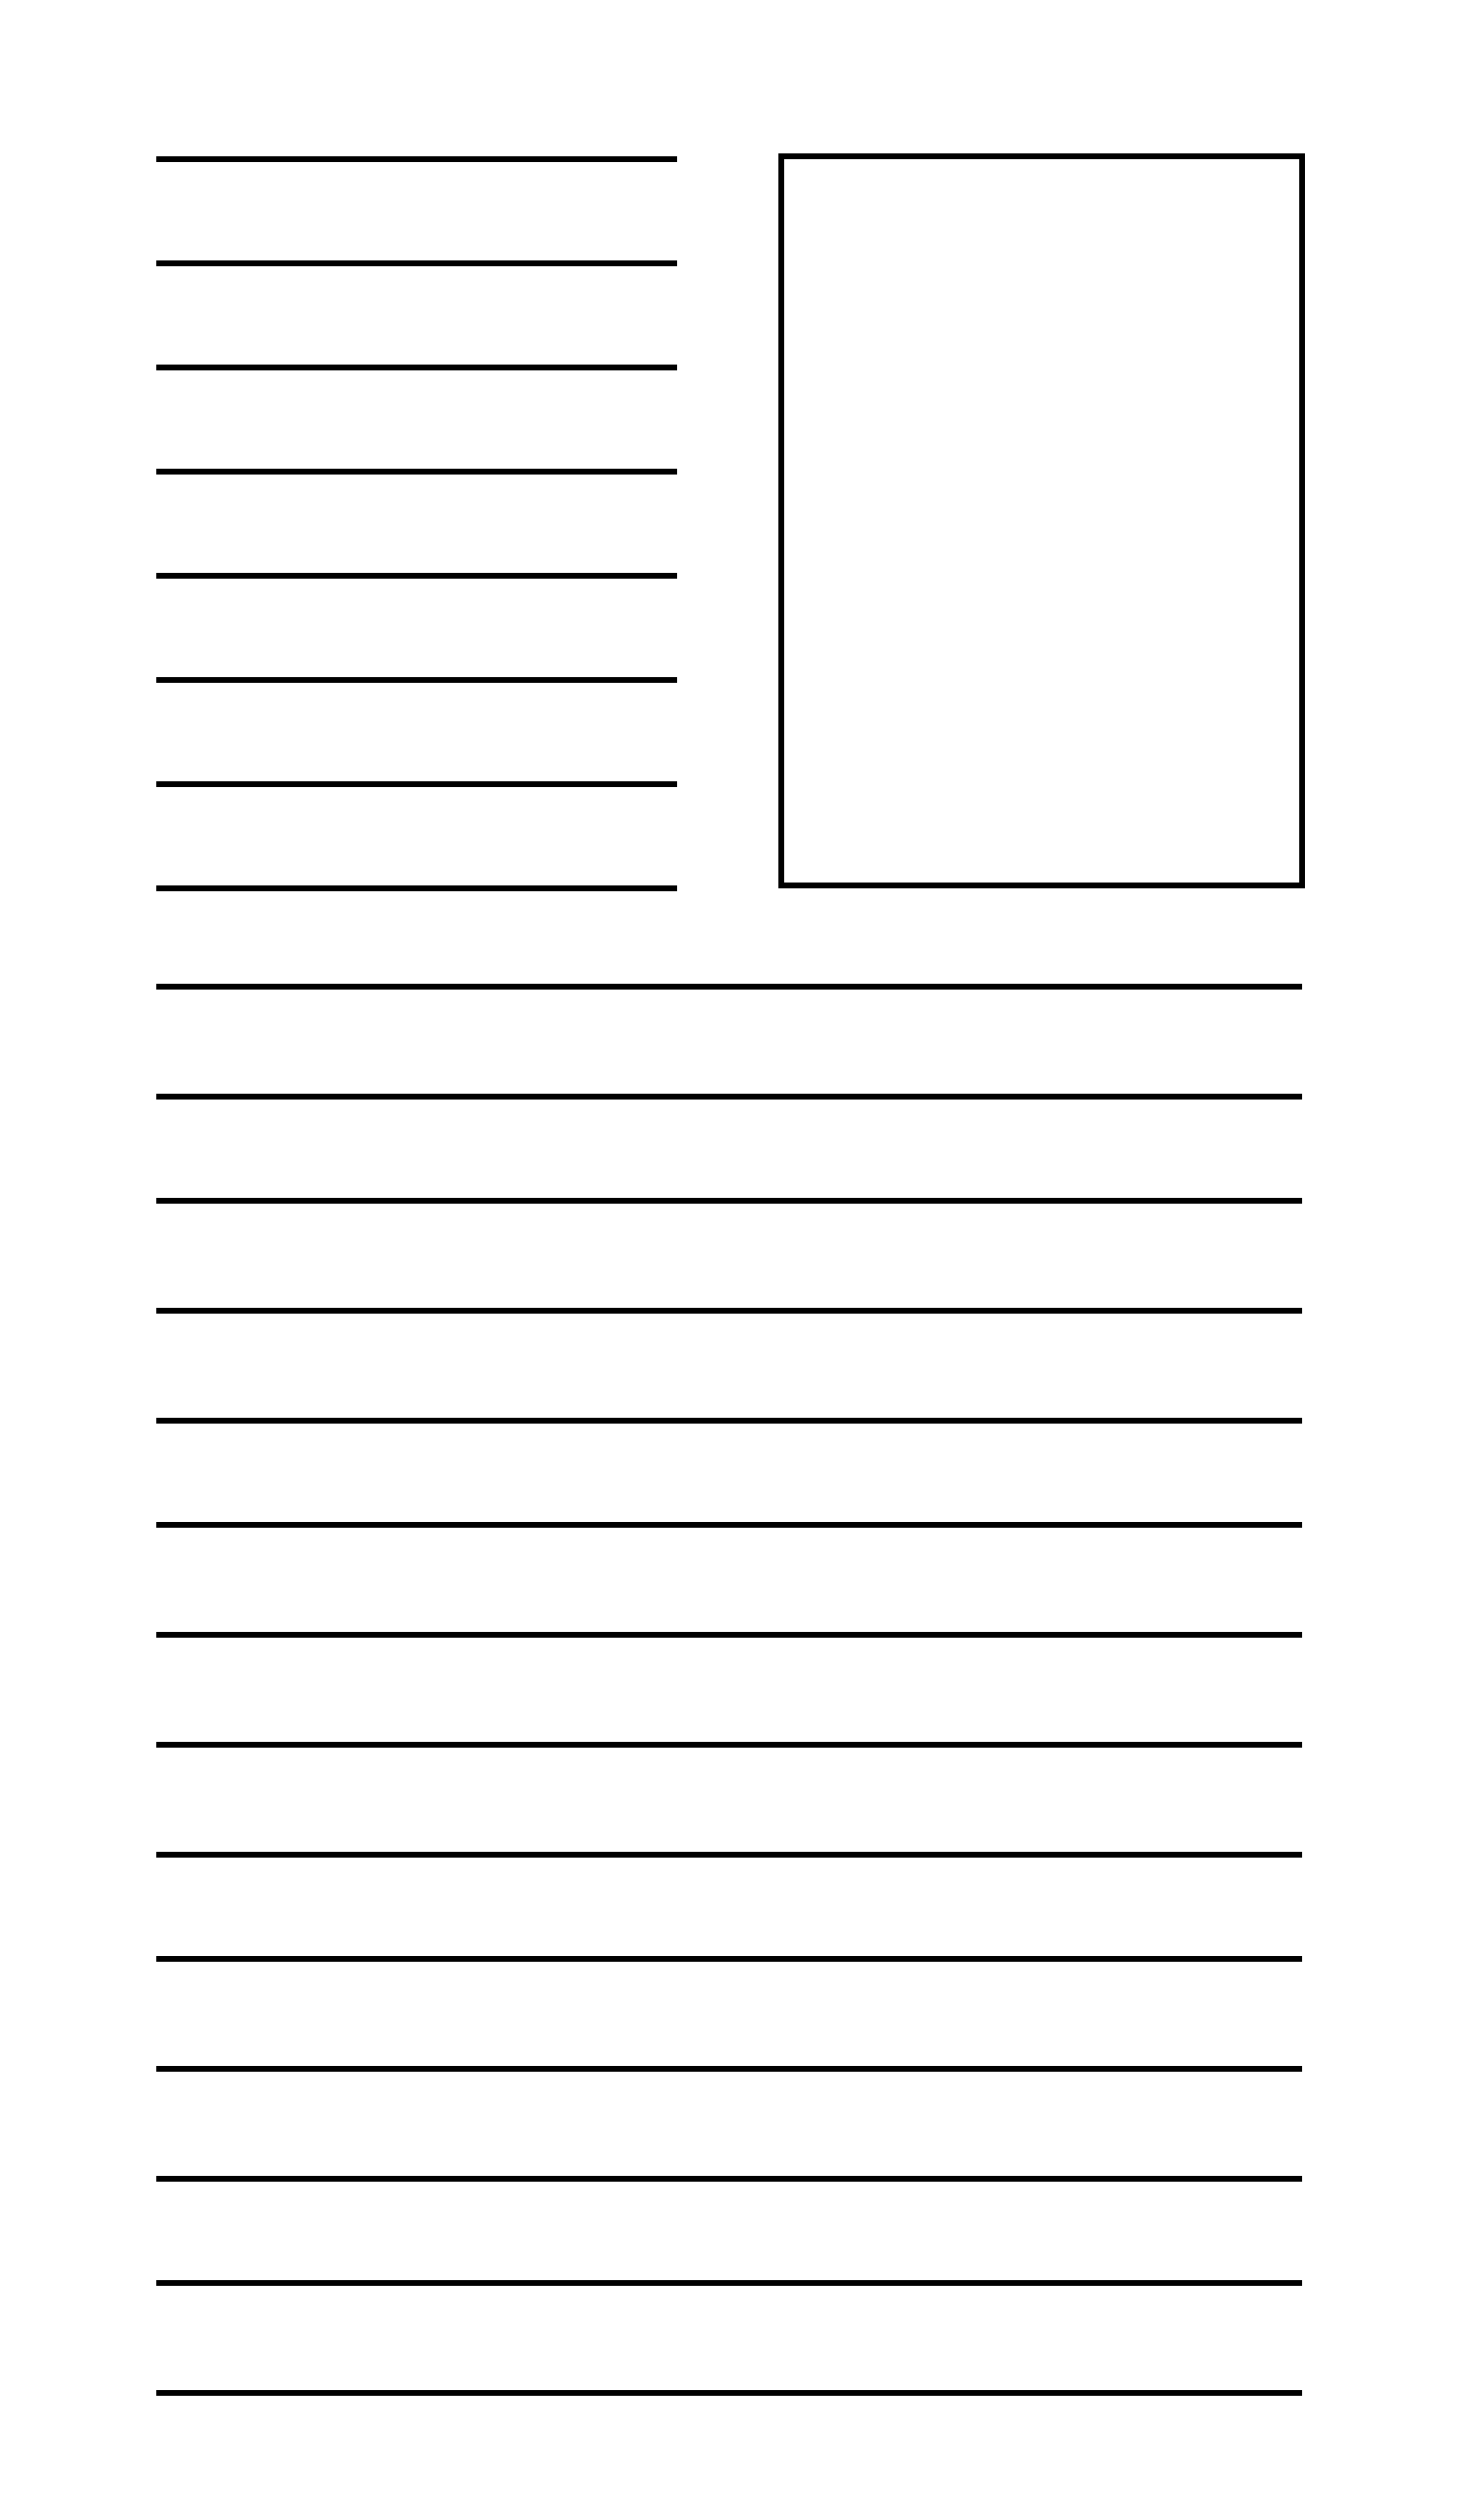
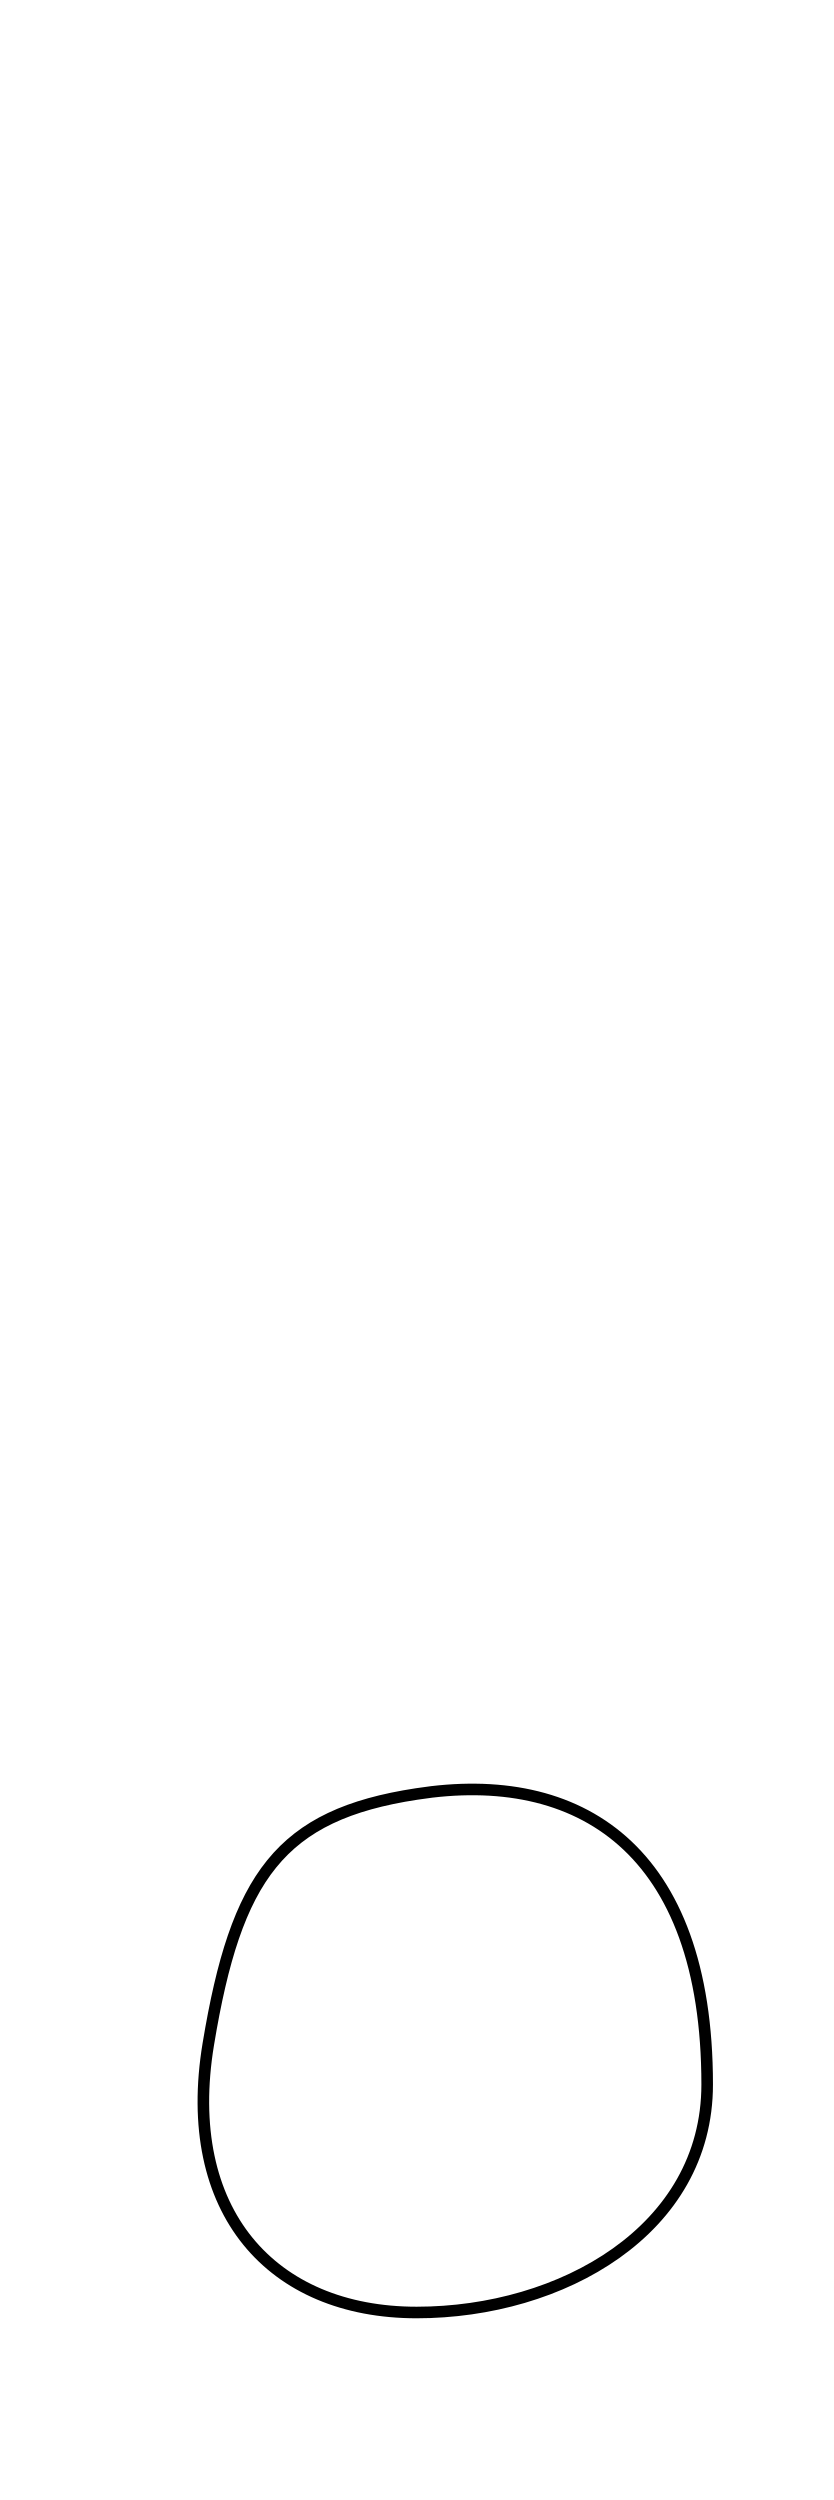
- <svg xmlns="http://www.w3.org/2000/svg" version="1.1" id="Layer_1" x="0px" y="0px" viewBox="0 0 252 432" style="enable-background:new 0 0 252 432;" xml:space="preserve">
+ <svg xmlns="http://www.w3.org/2000/svg" version="1.1" id="Layer_1" x="0px" y="0px" viewBox="0 0 72 216" style="enable-background:new 0 0 72 216;" xml:space="preserve">
  <style type="text/css">
	.st0{fill:none;stroke:#000000;stroke-miterlimit:10;}
- 	.st1{clip-path:url(#SVGID_2_);}
- 	.st2{clip-path:url(#SVGID_4_);}
+ 	.st1{clip-path:url(#SVGID_2_);fill:none;stroke:#000000;stroke-miterlimit:10;}
+ 	.st2{clip-path:url(#SVGID_4_);fill:none;stroke:#000000;stroke-miterlimit:10;}
	.st3{clip-path:url(#SVGID_6_);}
- 	.st4{fill:none;stroke:#231F20;stroke-miterlimit:10;}
- 	.st5{clip-path:url(#SVGID_8_);}
- 	.st6{clip-path:url(#SVGID_10_);}
- 	.st7{clip-path:url(#SVGID_12_);}
- 	.st8{clip-path:url(#SVGID_14_);fill:none;stroke:#000000;stroke-miterlimit:10;}
- 	.st9{clip-path:url(#SVGID_16_);}
- 	.st10{clip-path:url(#SVGID_18_);}
+ 	.st4{clip-path:url(#SVGID_8_);fill:none;stroke:#000000;stroke-miterlimit:10;}
</style>
-   <g>
-     <line class="st0" x1="27" y1="170.5" x2="225" y2="170.5" />
-     <line class="st0" x1="27" y1="189.5" x2="225" y2="189.5" />
-     <line class="st0" x1="27" y1="207.5" x2="225" y2="207.5" />
-     <line class="st0" x1="27" y1="226.5" x2="225" y2="226.5" />
-     <line class="st0" x1="27" y1="245.5" x2="225" y2="245.5" />
-     <line class="st0" x1="27" y1="263.5" x2="225" y2="263.5" />
-     <line class="st0" x1="27" y1="282.5" x2="225" y2="282.5" />
-     <line class="st0" x1="27" y1="301.5" x2="225" y2="301.5" />
-     <line class="st0" x1="27" y1="320.5" x2="225" y2="320.5" />
-     <line class="st0" x1="27" y1="338.5" x2="225" y2="338.5" />
-     <line class="st0" x1="27" y1="357.5" x2="225" y2="357.5" />
-     <line class="st0" x1="27" y1="376.5" x2="225" y2="376.5" />
-     <line class="st0" x1="27" y1="394.5" x2="225" y2="394.5" />
-     <line class="st0" x1="27" y1="413.5" x2="225" y2="413.5" />
-   </g>
-   <g>
-     <line class="st0" x1="27" y1="27.5" x2="117" y2="27.5" />
-     <line class="st0" x1="27" y1="45.5" x2="117" y2="45.5" />
-     <line class="st0" x1="27" y1="63.5" x2="117" y2="63.5" />
-     <line class="st0" x1="27" y1="81.5" x2="117" y2="81.5" />
-     <line class="st0" x1="27" y1="99.5" x2="117" y2="99.5" />
-     <line class="st0" x1="27" y1="117.5" x2="117" y2="117.5" />
-     <line class="st0" x1="27" y1="135.5" x2="117" y2="135.5" />
-     <line class="st0" x1="27" y1="153.5" x2="117" y2="153.5" />
-   </g>
-   <rect x="135" y="27" class="st0" width="90" height="126" />
+   <path class="st0" d="M36,155c14-2.2,25.1,4.7,25.1,25.1c0,12.6-12.6,19.7-25.1,19.7s-20.4-8.7-18-23.2S24.2,156.8,36,155z" />
</svg>
